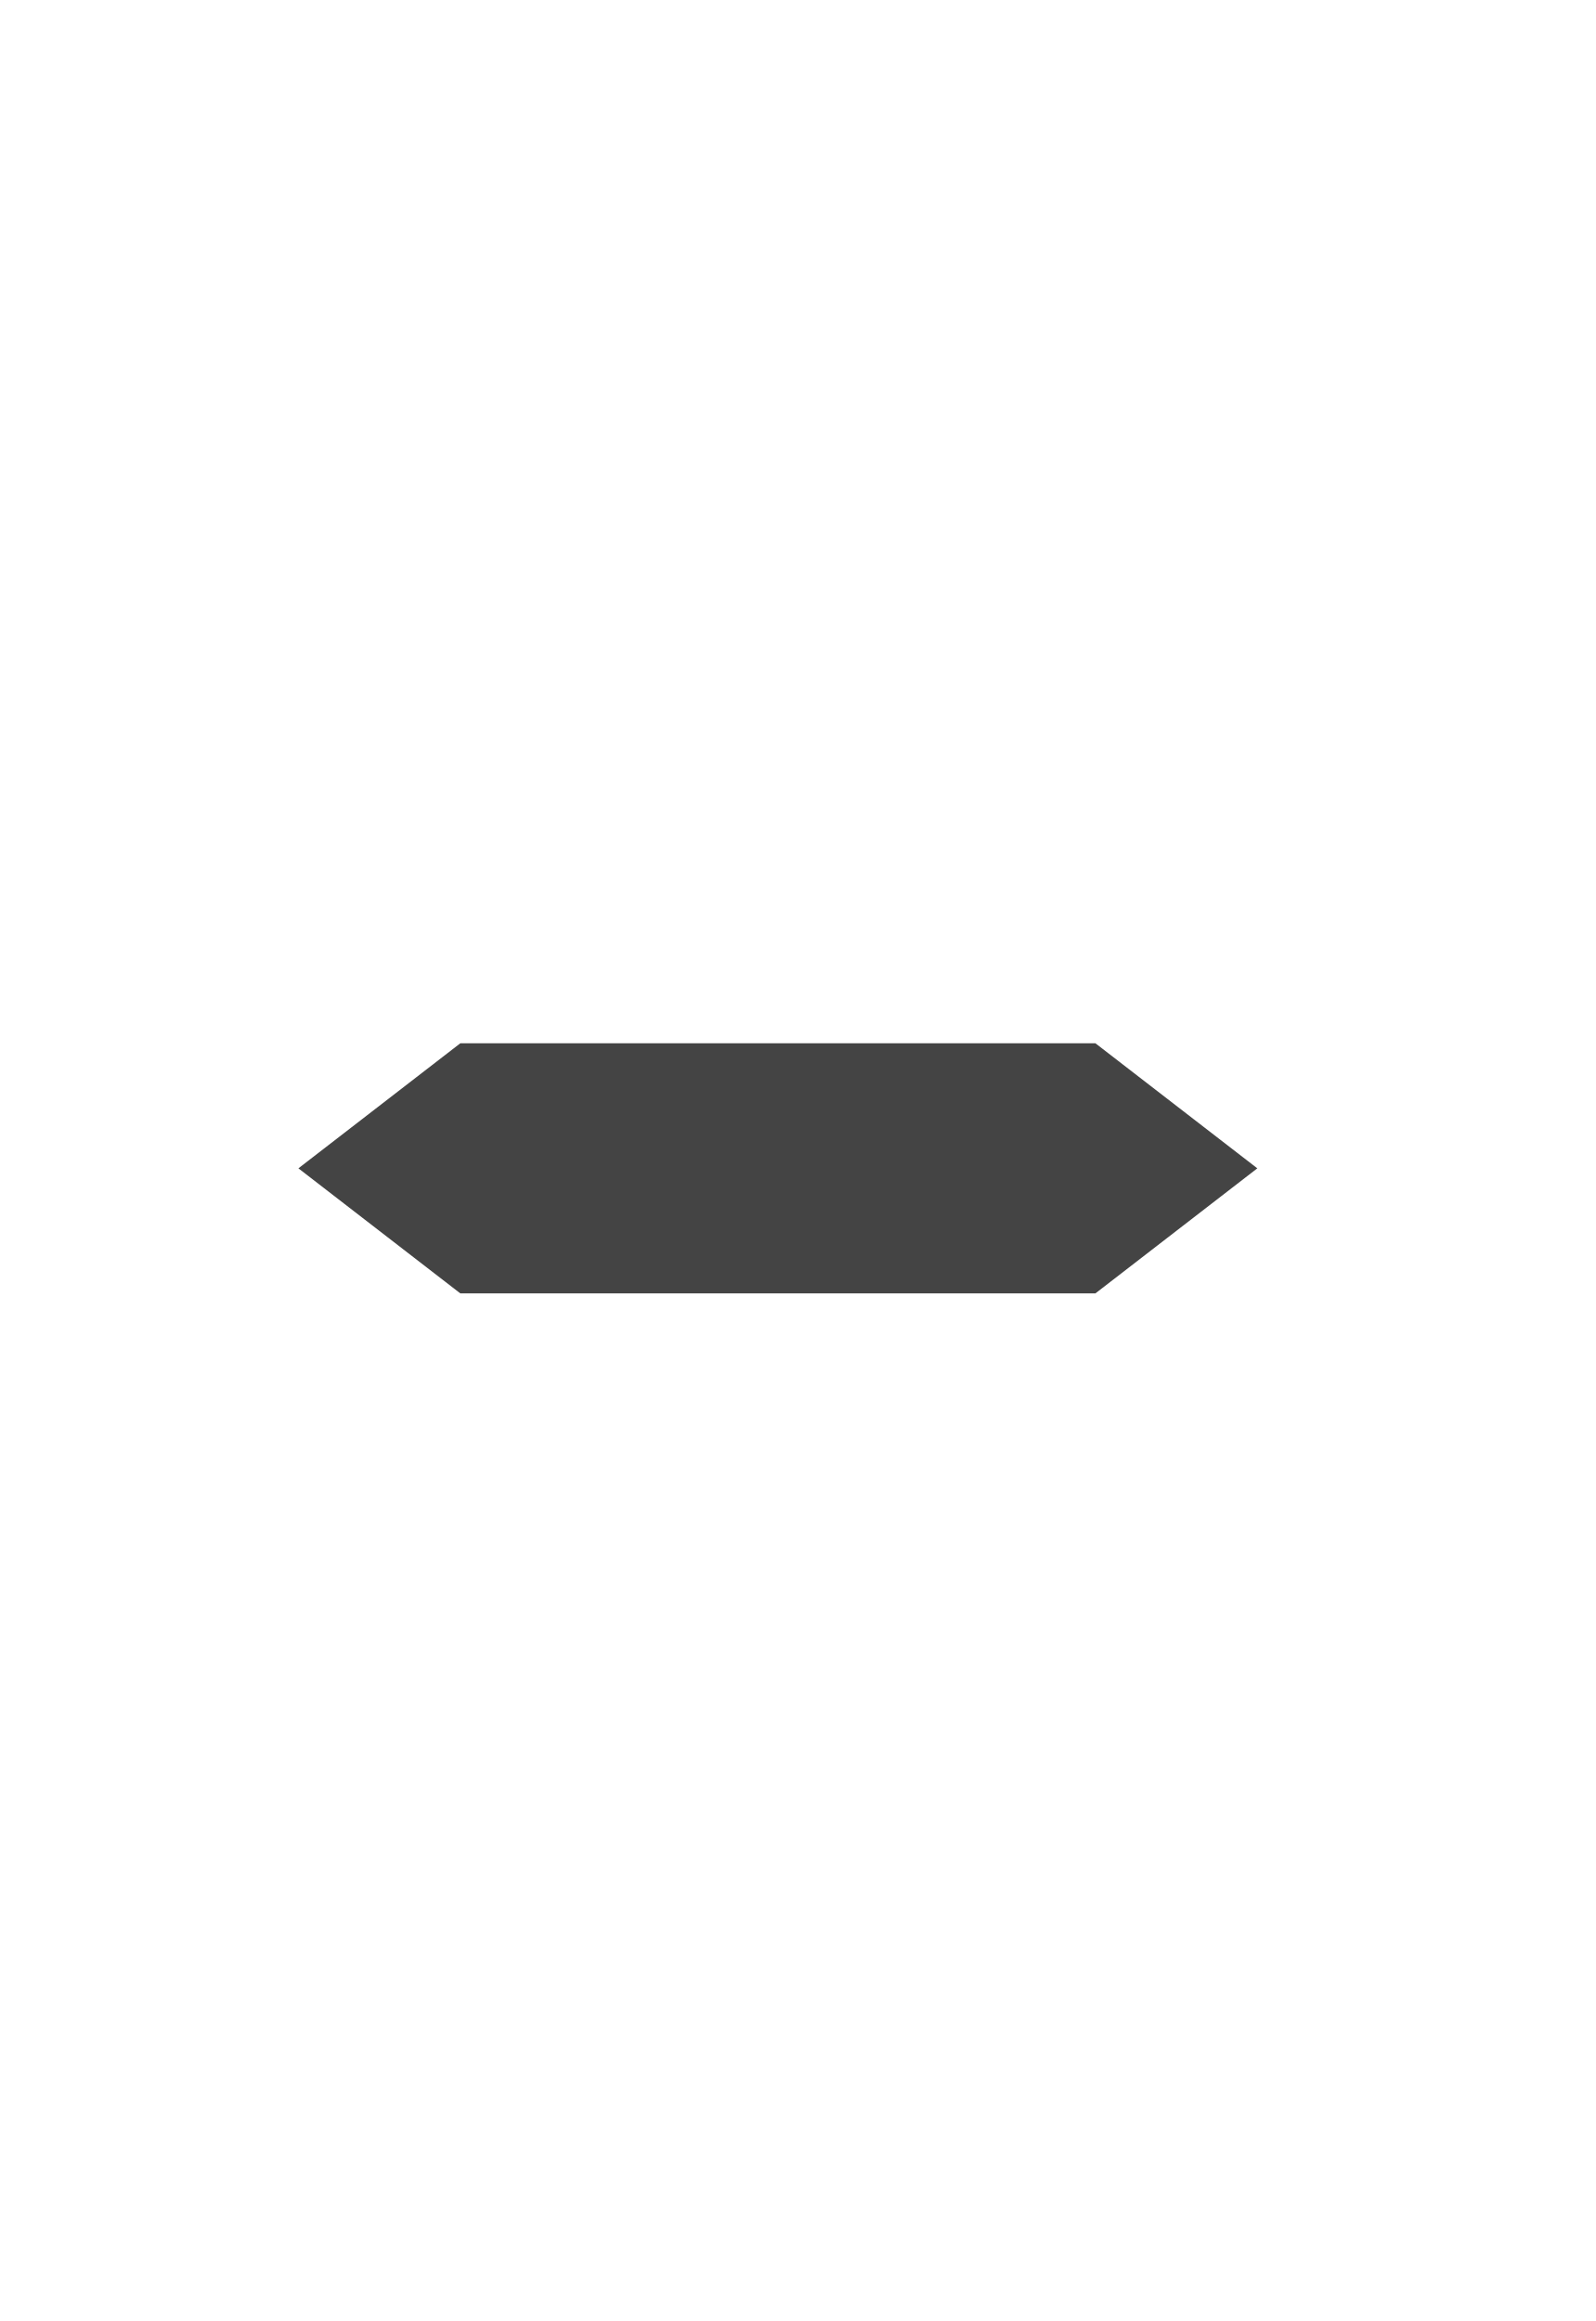
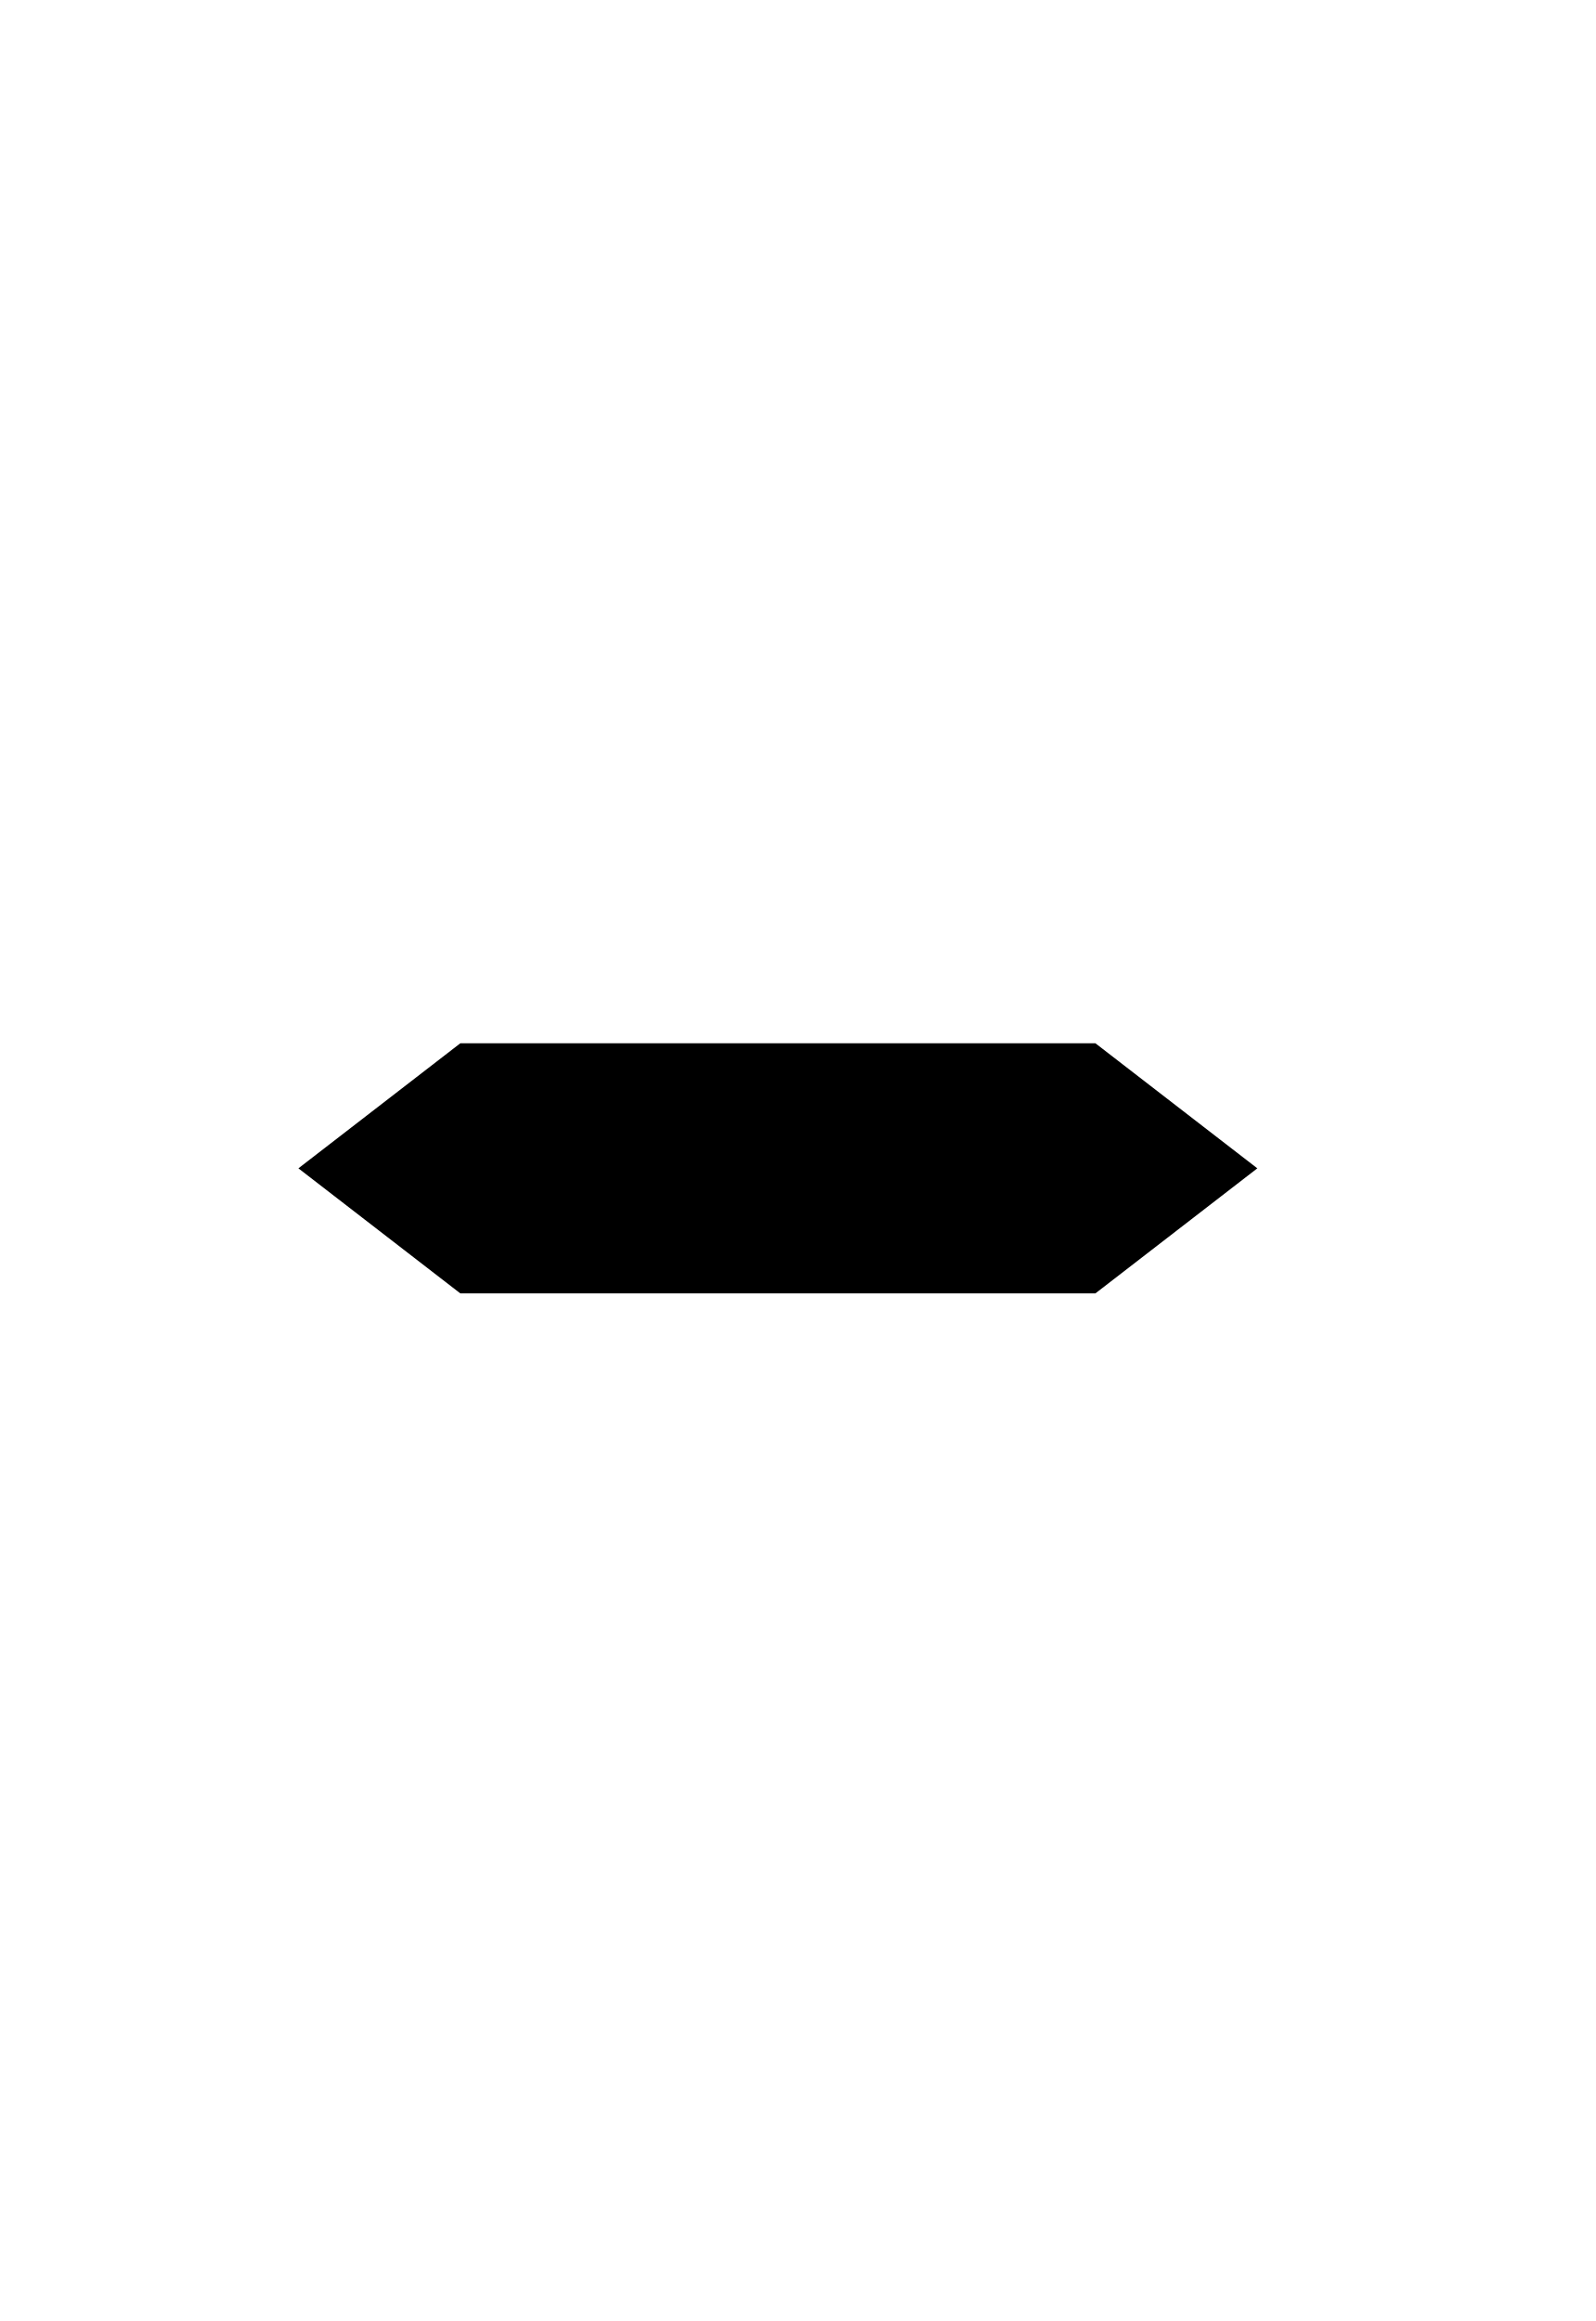
<svg xmlns="http://www.w3.org/2000/svg" version="1.1" width="11" height="16" viewBox="0 0 11 16">
-   <path fill="#444444" d="M2.615 8.485l-0.558-0.431 1.116-0.862h4.378l1.116 0.862-1.116 0.862h-4.378l-0.558-0.431z" />
+   <path fill="currentColor" d="M2.615 8.485l-0.558-0.431 1.116-0.862h4.378l1.116 0.862-1.116 0.862h-4.378l-0.558-0.431z" />
</svg>
